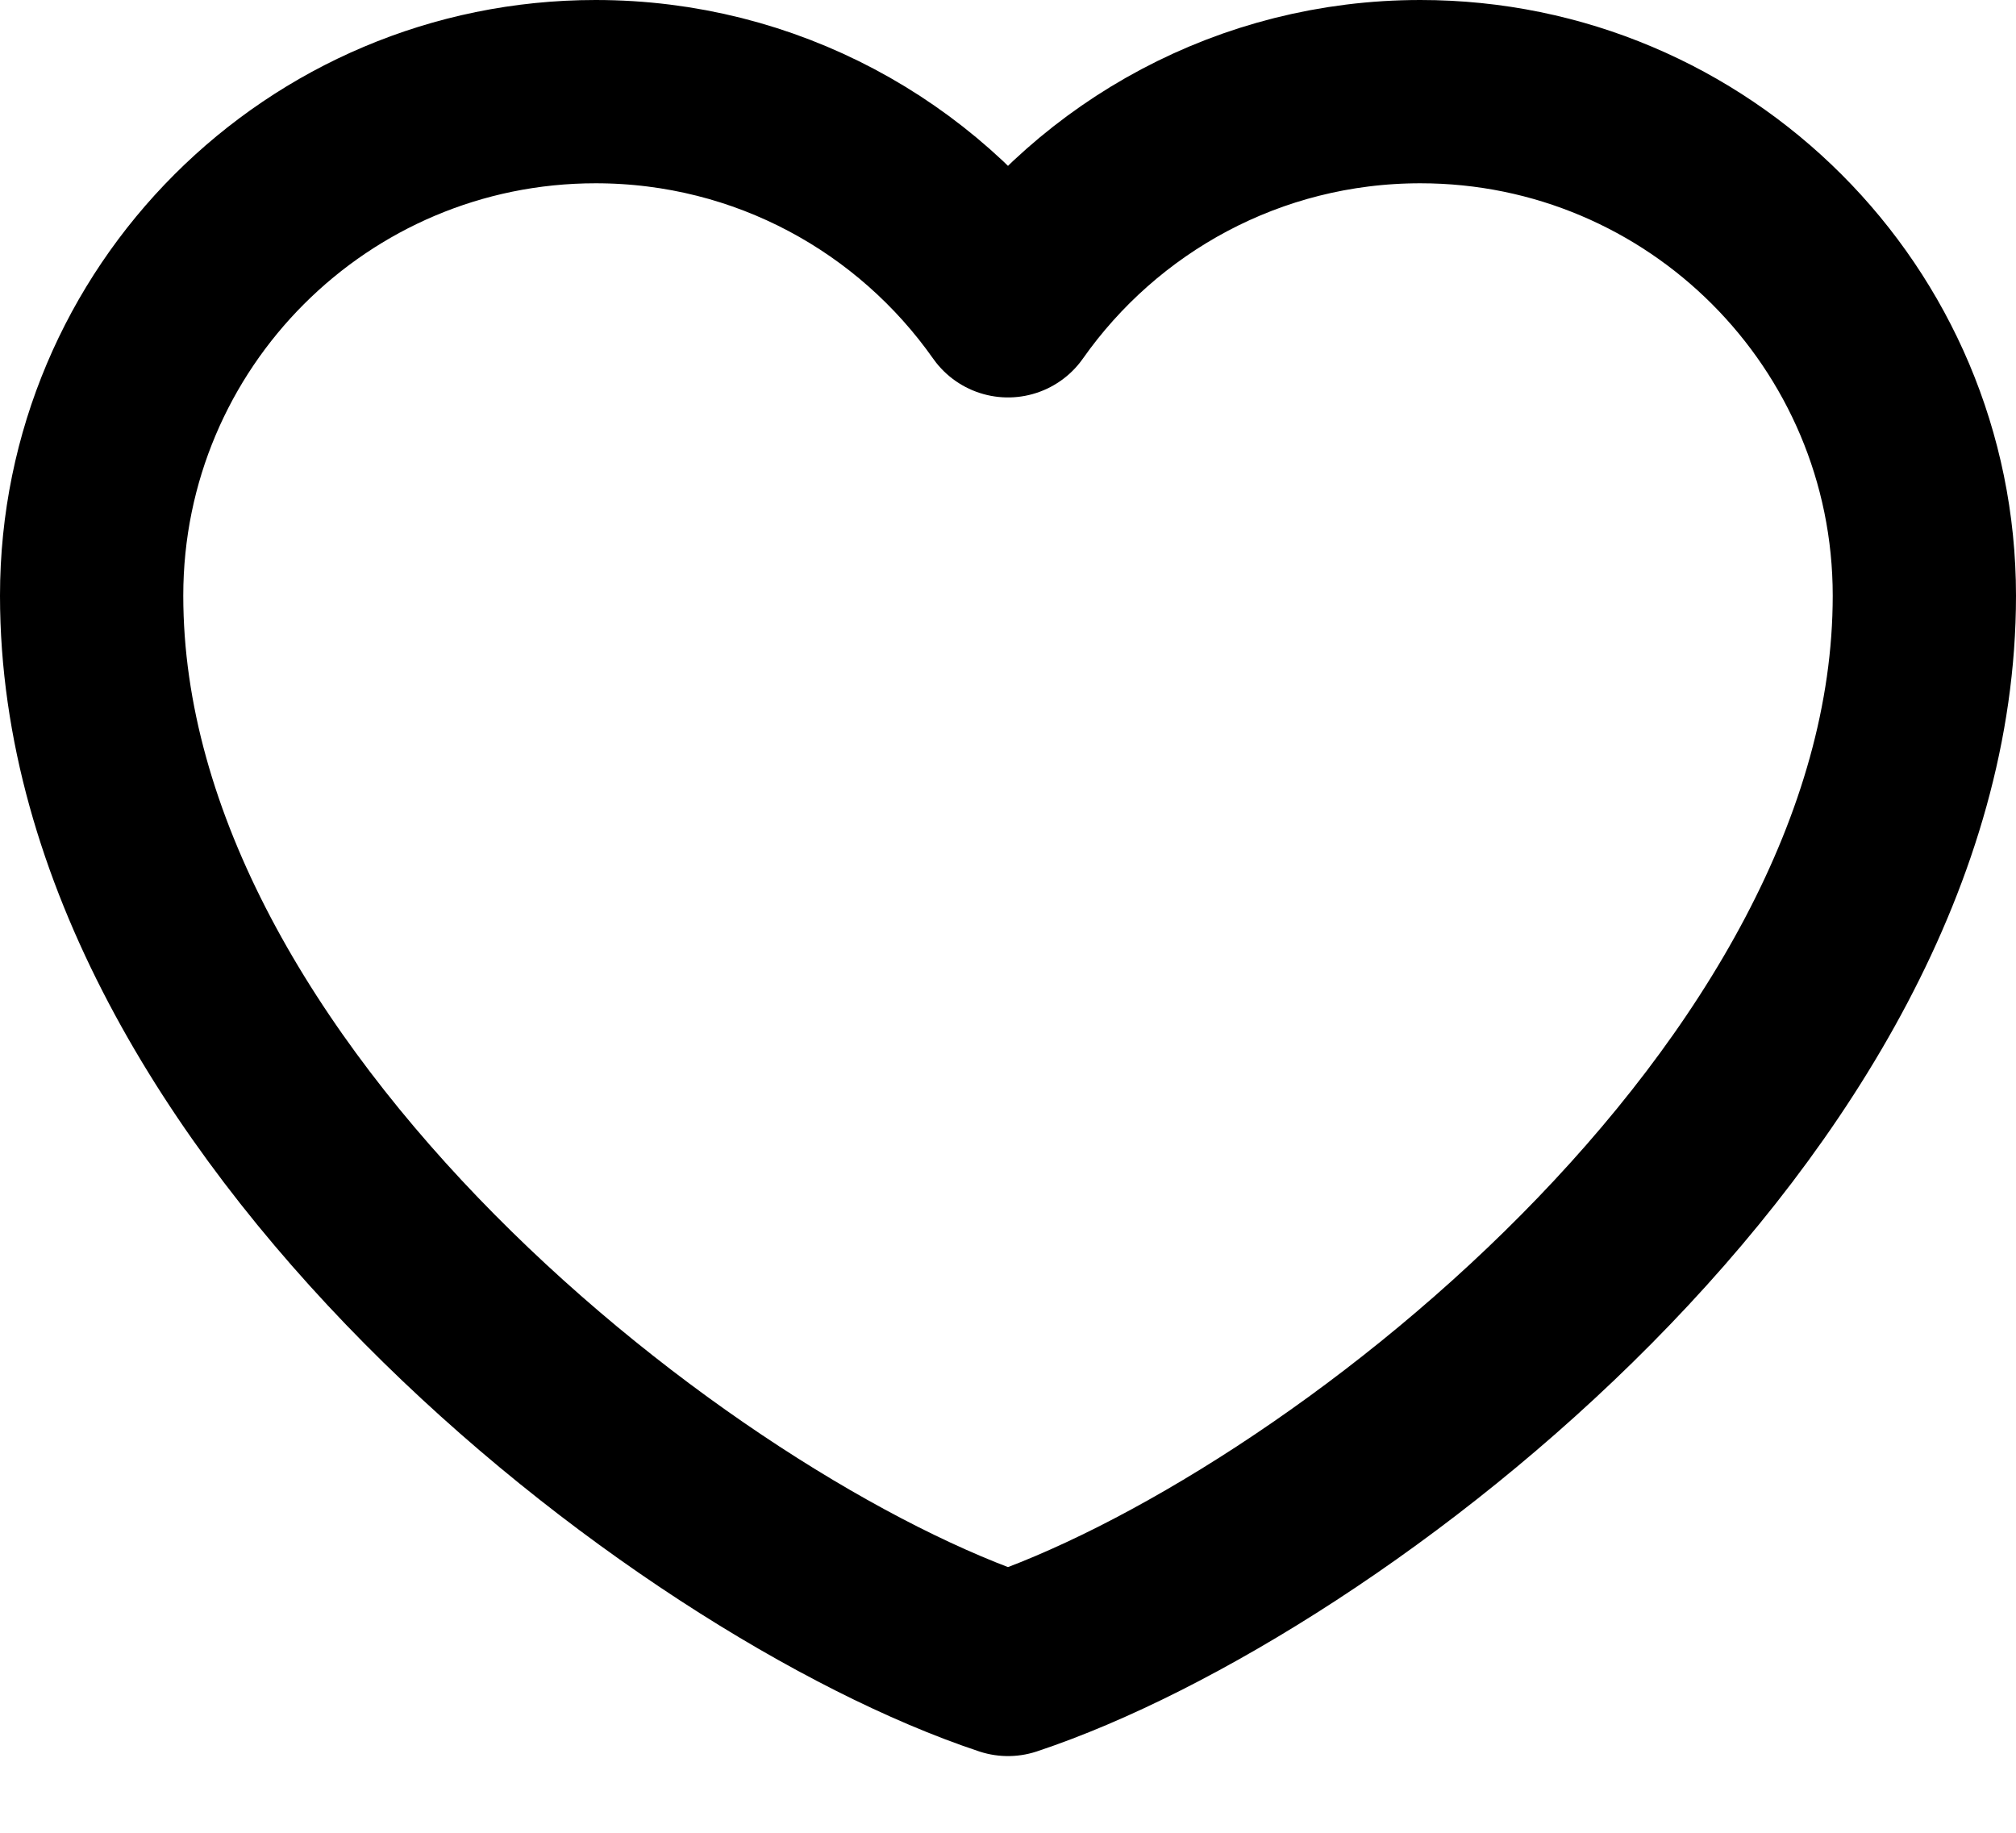
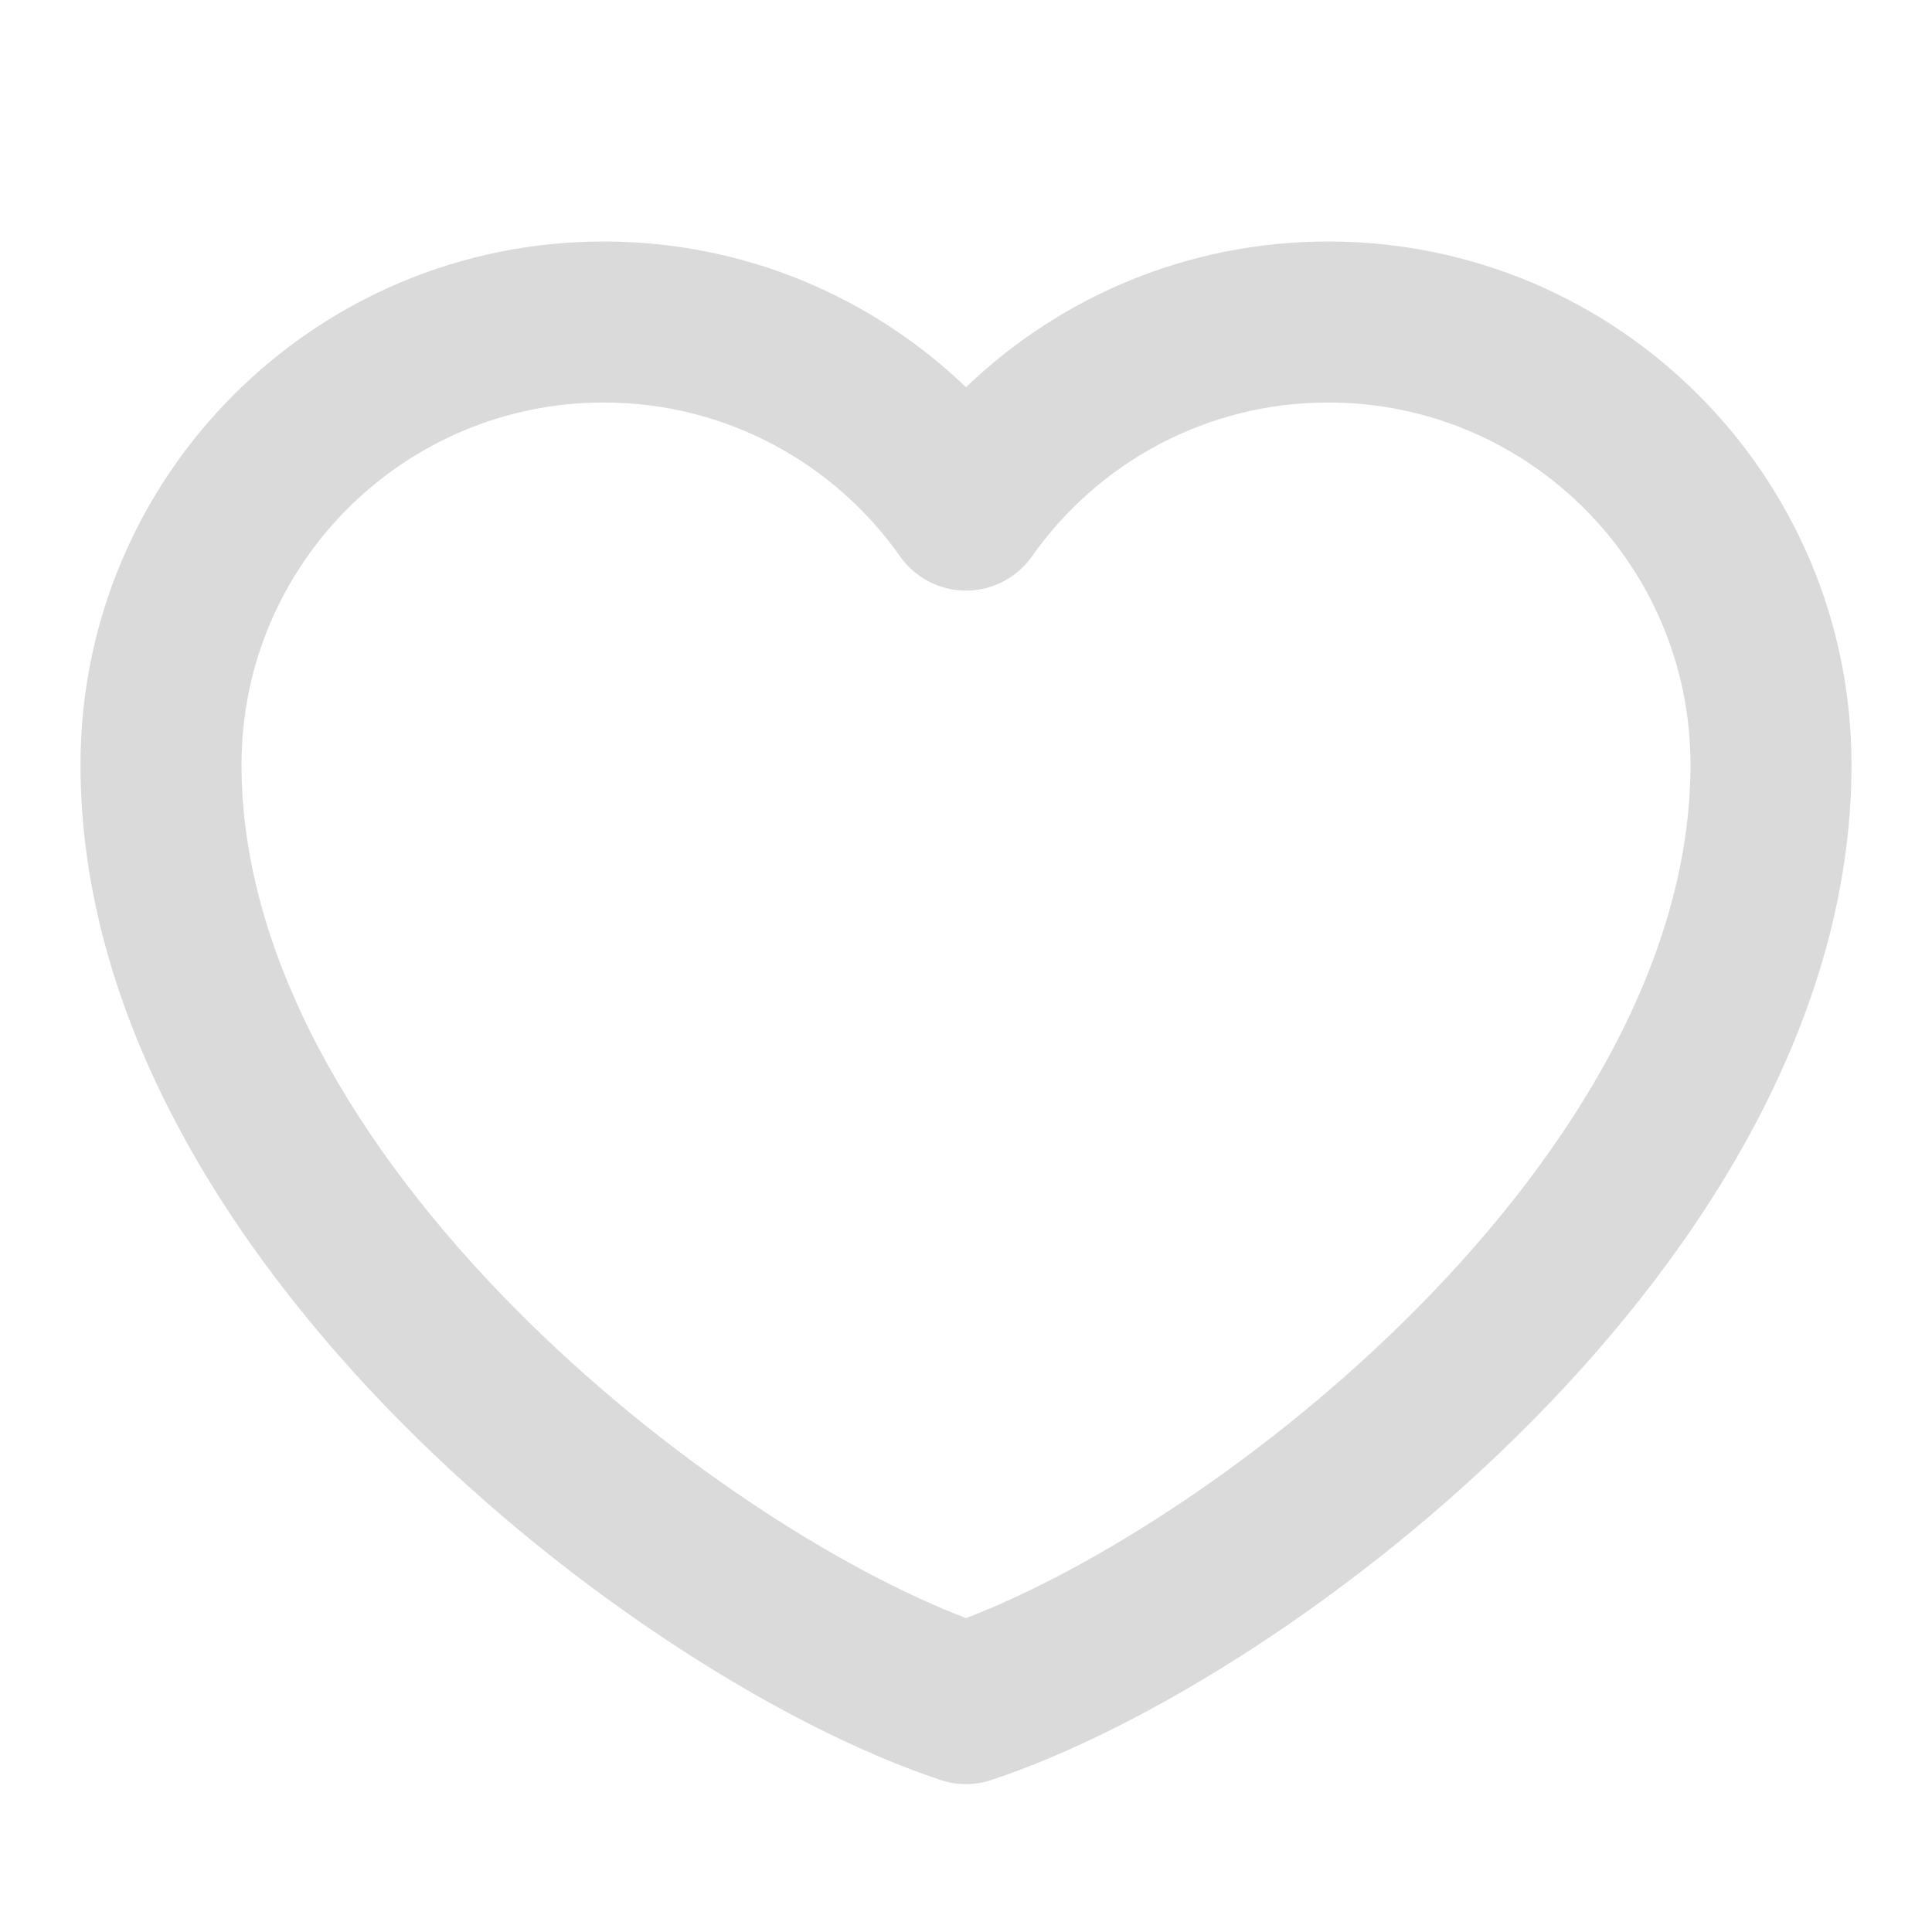
- <svg xmlns="http://www.w3.org/2000/svg" width="22" height="20" viewBox="0 0 22 20" fill="none" stroke="currentColor" stroke-width="2" stroke-linecap="round" stroke-linejoin="round">
-   <path d="M6.5 1C3.462 1 1 3.462 1 6.5C1 12 7.5 17 11 18.163C14.5 17 21 12 21 6.5C21 3.462 18.538 1 15.5 1C13.64 1 11.995 1.923 11 3.337C10.005 1.923 8.36 1 6.5 1Z" />
+ <svg xmlns="http://www.w3.org/2000/svg" width="24" height="24" viewBox="0 0 24 24" fill="none">
+   <path fill-rule="evenodd" clip-rule="evenodd" d="M1 9.5C1 5.91 3.91 3 7.5 3C9.247 3 10.833 3.69 12 4.81C13.167 3.69 14.753 3 16.5 3C20.09 3 23 5.91 23 9.5C23 12.634 21.164 15.499 19.023 17.662C16.872 19.834 14.242 21.472 12.315 22.112C12.111 22.18 11.889 22.18 11.685 22.112C9.758 21.472 7.128 19.834 4.977 17.662C2.836 15.499 1 12.634 1 9.5ZM7.5 5C5.015 5 3 7.015 3 9.5C3 11.866 4.414 14.251 6.398 16.254C8.245 18.119 10.437 19.502 12 20.101C13.563 19.502 15.755 18.119 17.602 16.254C19.586 14.251 21 11.866 21 9.5C21 7.015 18.985 5 16.5 5C14.979 5 13.634 5.754 12.818 6.913C12.63 7.179 12.325 7.337 12 7.337C11.675 7.337 11.37 7.179 11.182 6.913C10.366 5.754 9.021 5 7.5 5Z" fill="#DADADA" />
</svg>
